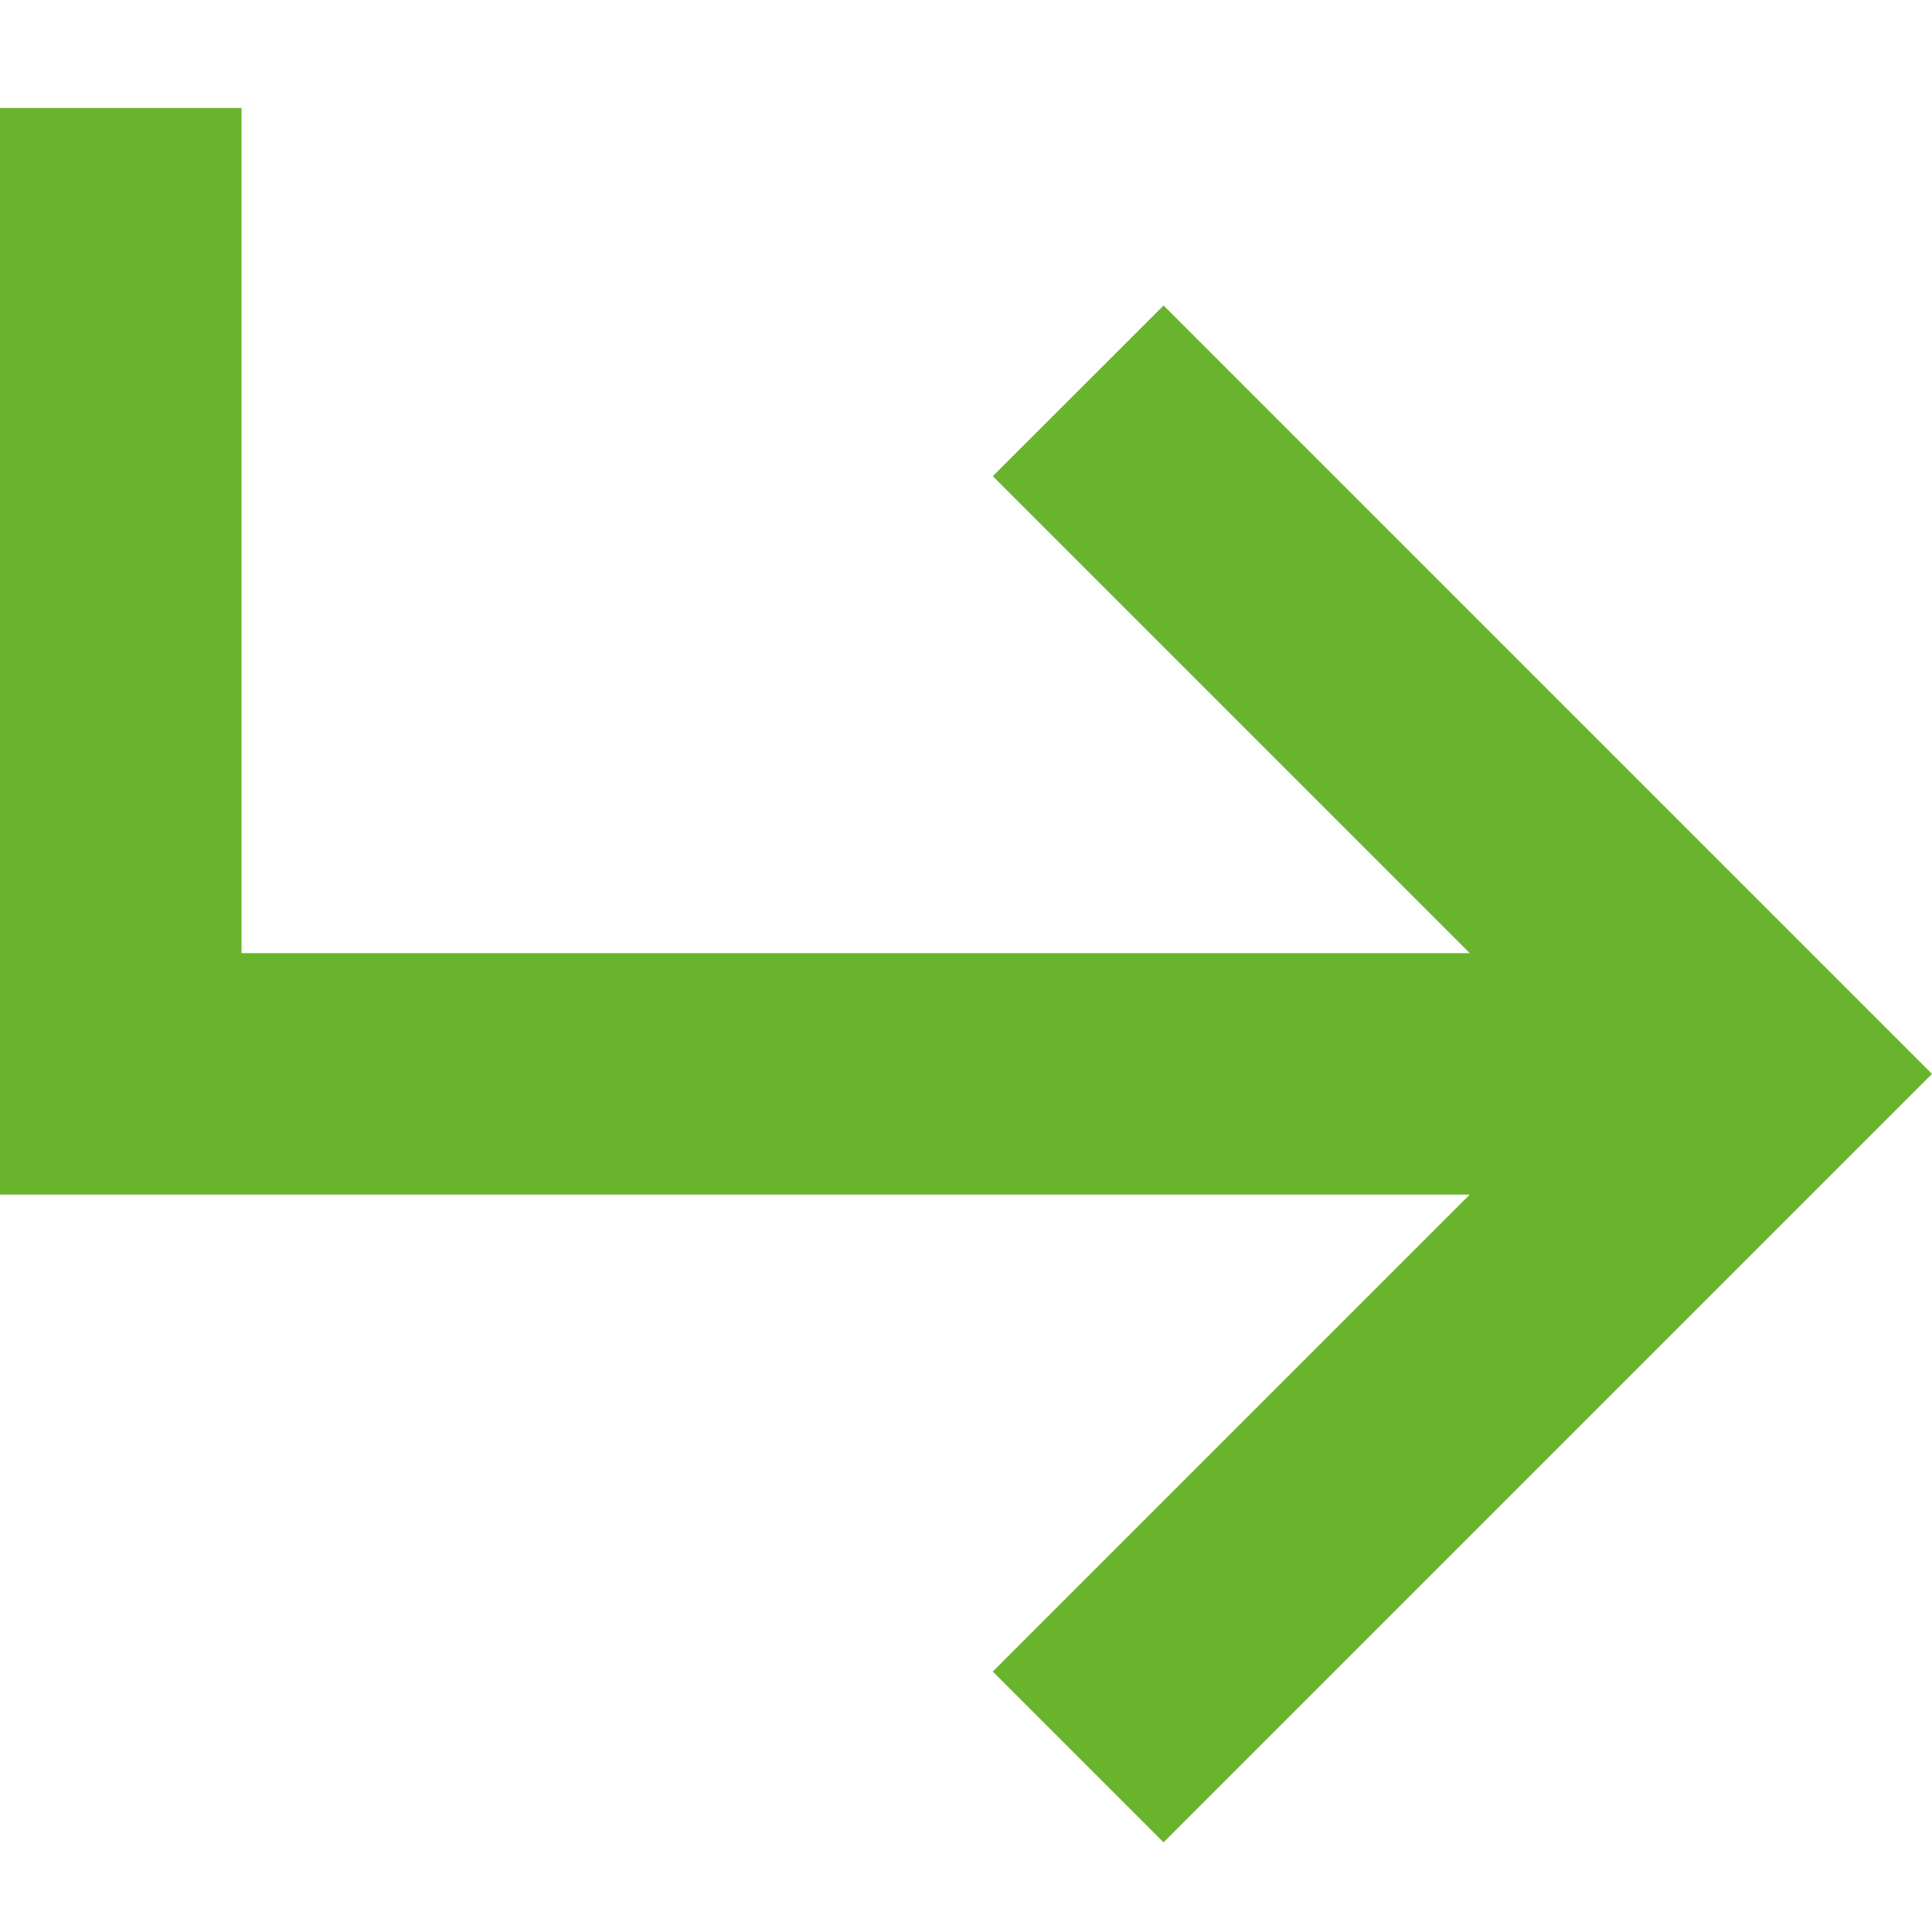
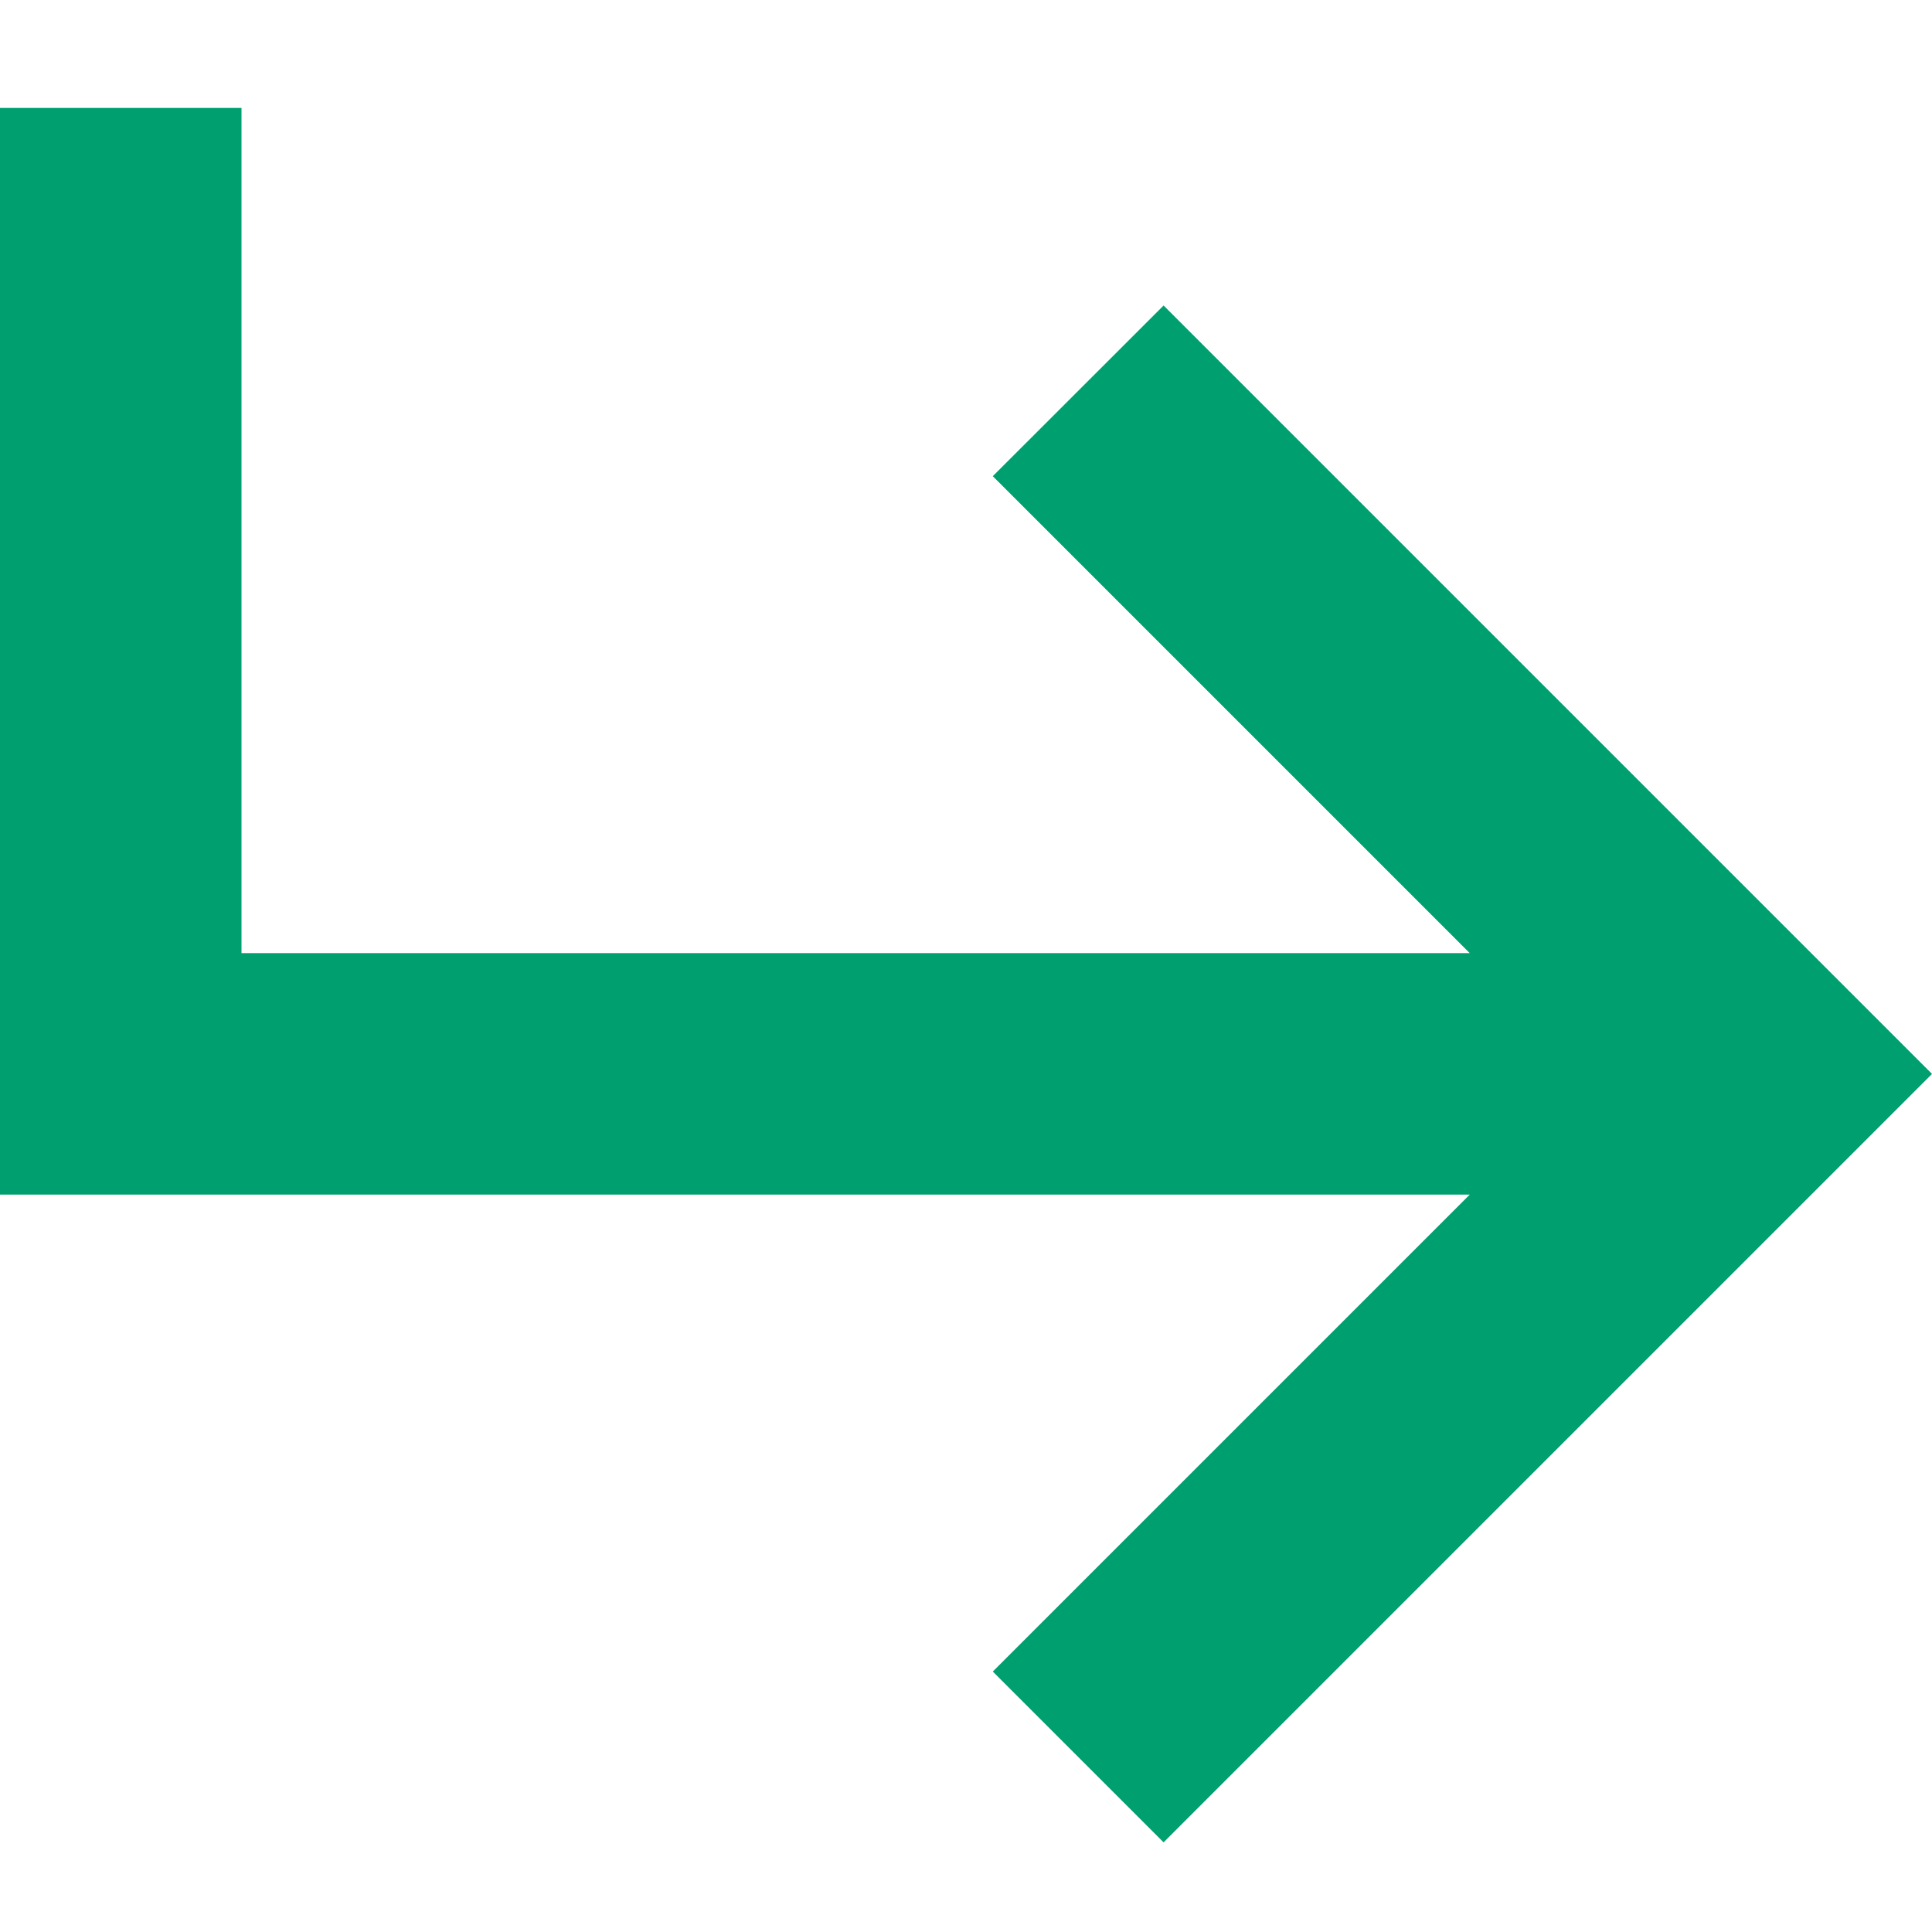
<svg xmlns="http://www.w3.org/2000/svg" width="15" height="15" viewBox="0 0 15 15" fill="none">
-   <path id="Vector" d="M0 9.275L0 0.838L1.875 0.838L1.875 7.4L11.411 7.4L7.708 3.697L9.034 2.372L15 8.338L9.034 14.304L7.708 12.978L11.411 9.275L0 9.275Z" fill="#69B42D" />
+   <path id="Vector" d="M0 9.275L0 0.838L1.875 0.838L1.875 7.4L11.411 7.4L7.708 3.697L9.034 2.372L15 8.338L9.034 14.304L7.708 12.978L11.411 9.275L0 9.275Z" fill="#009f6f" />
</svg>
